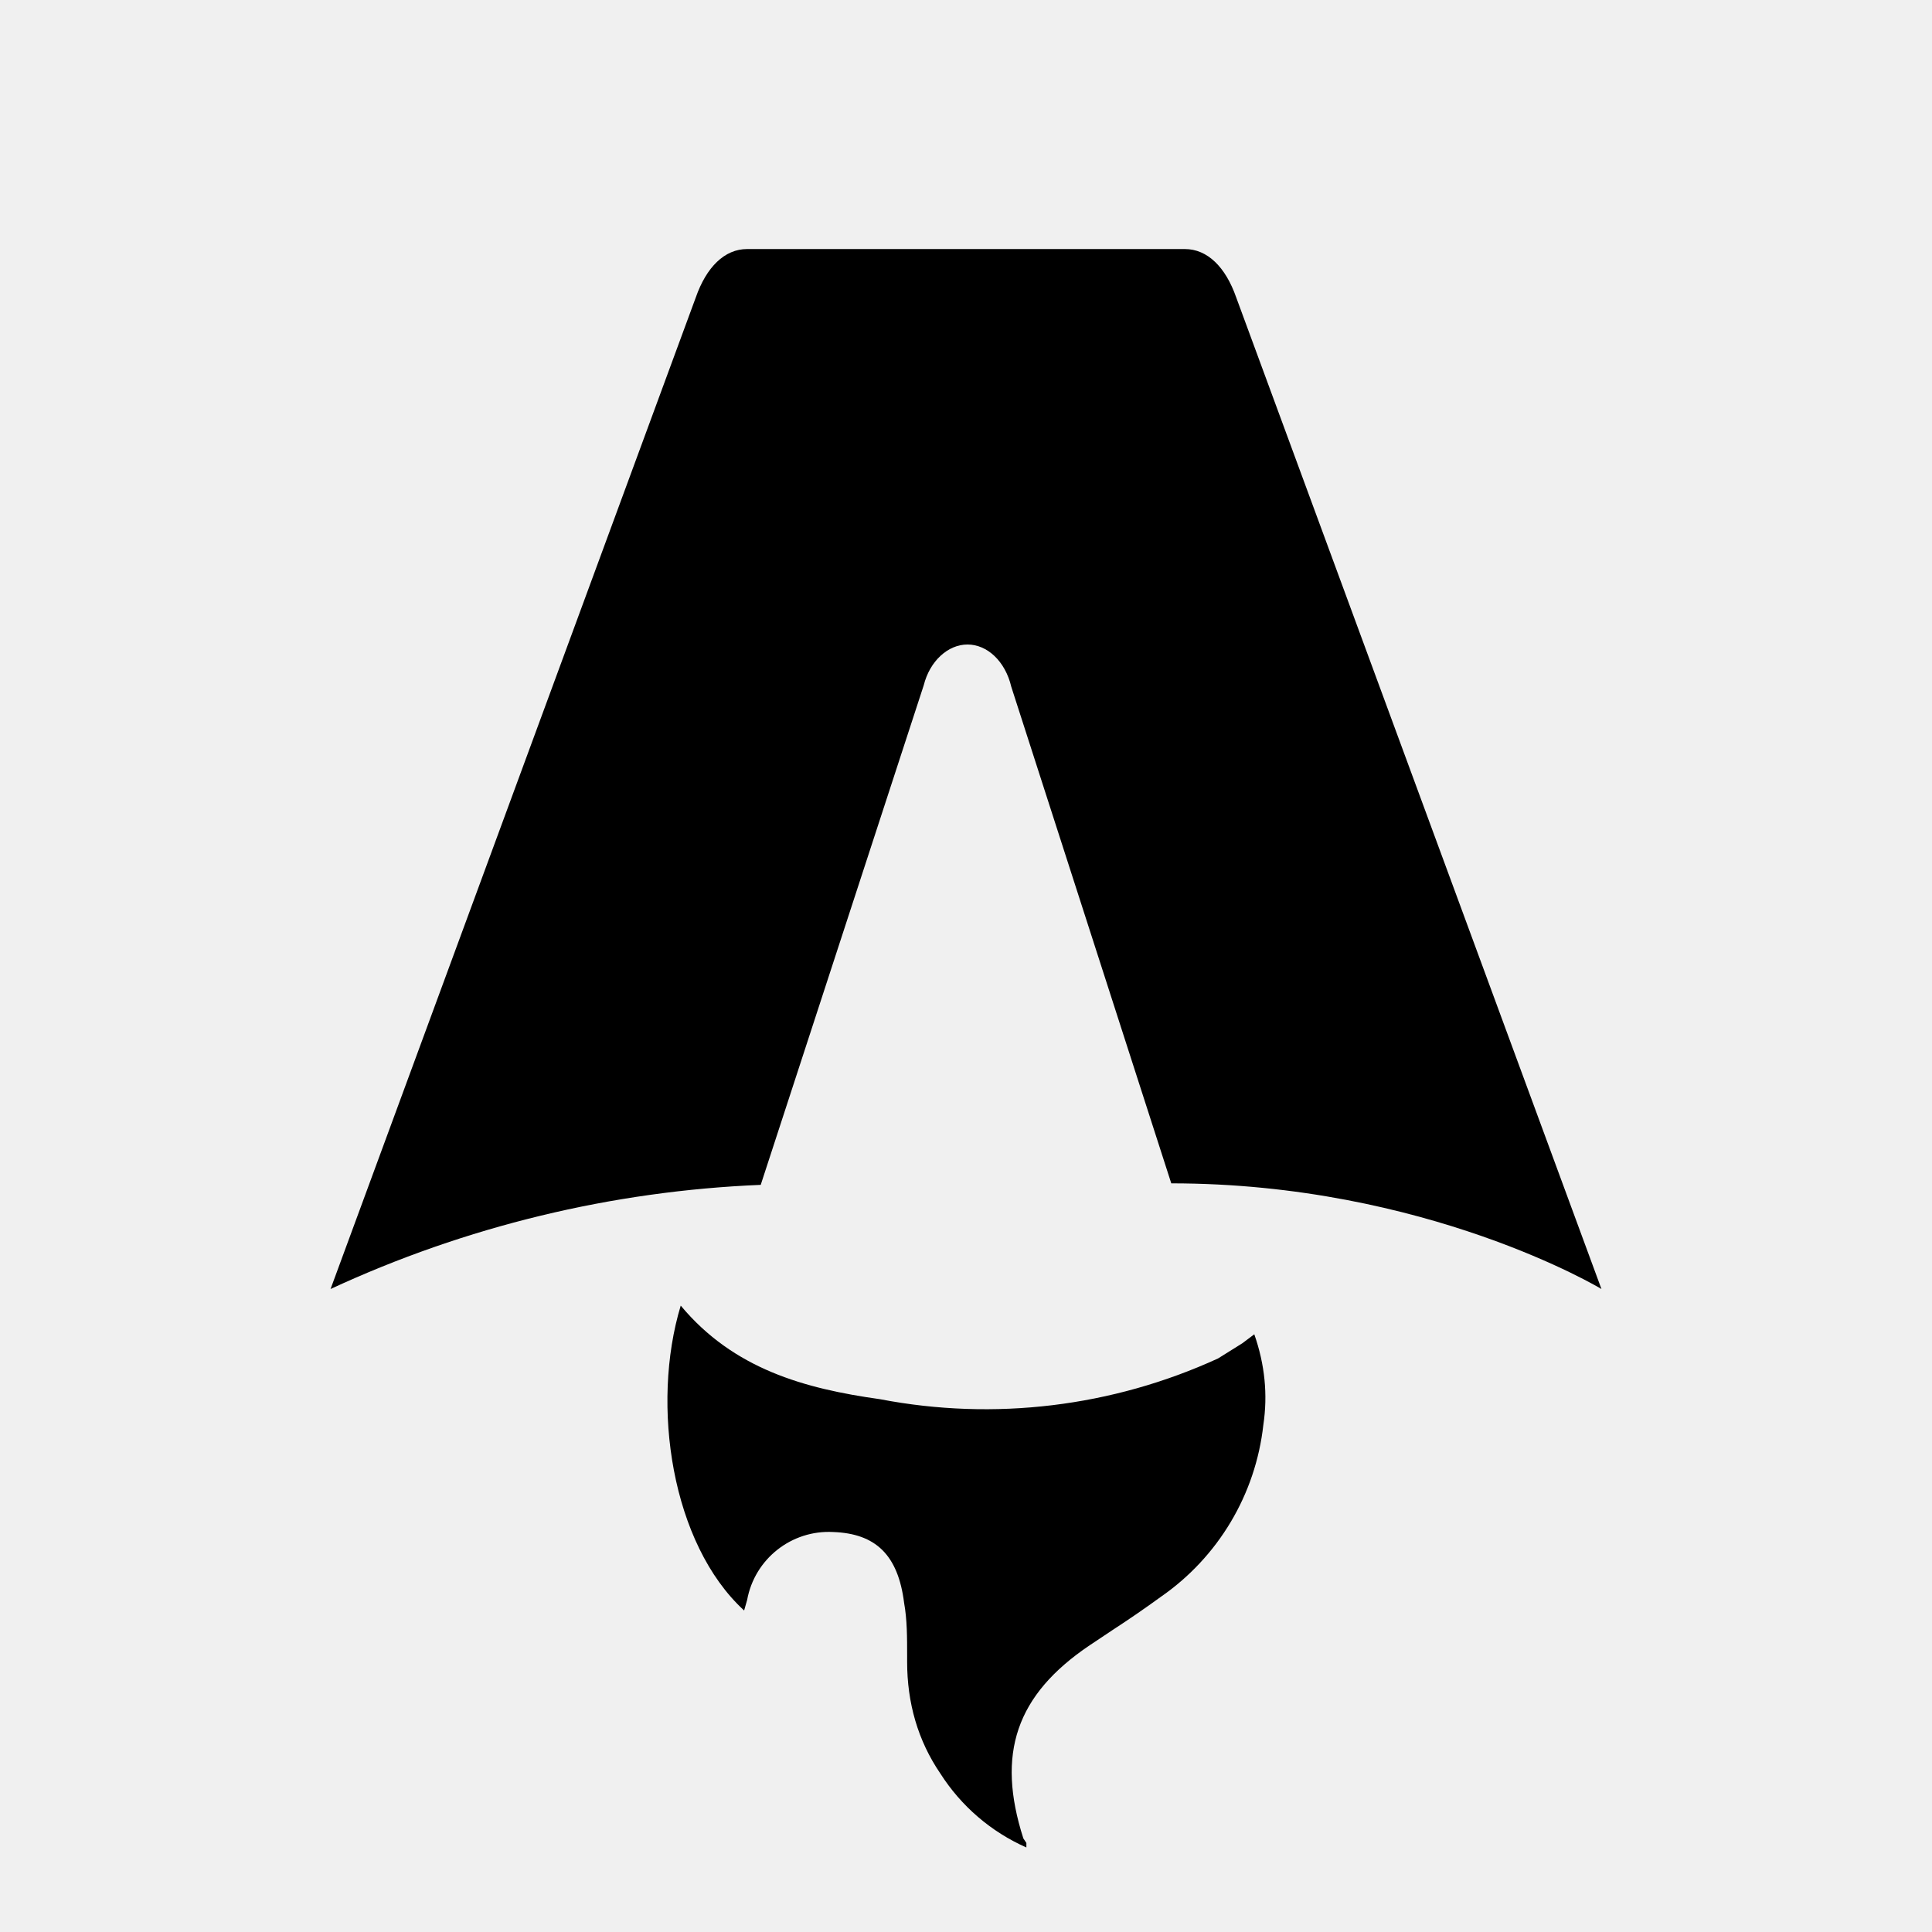
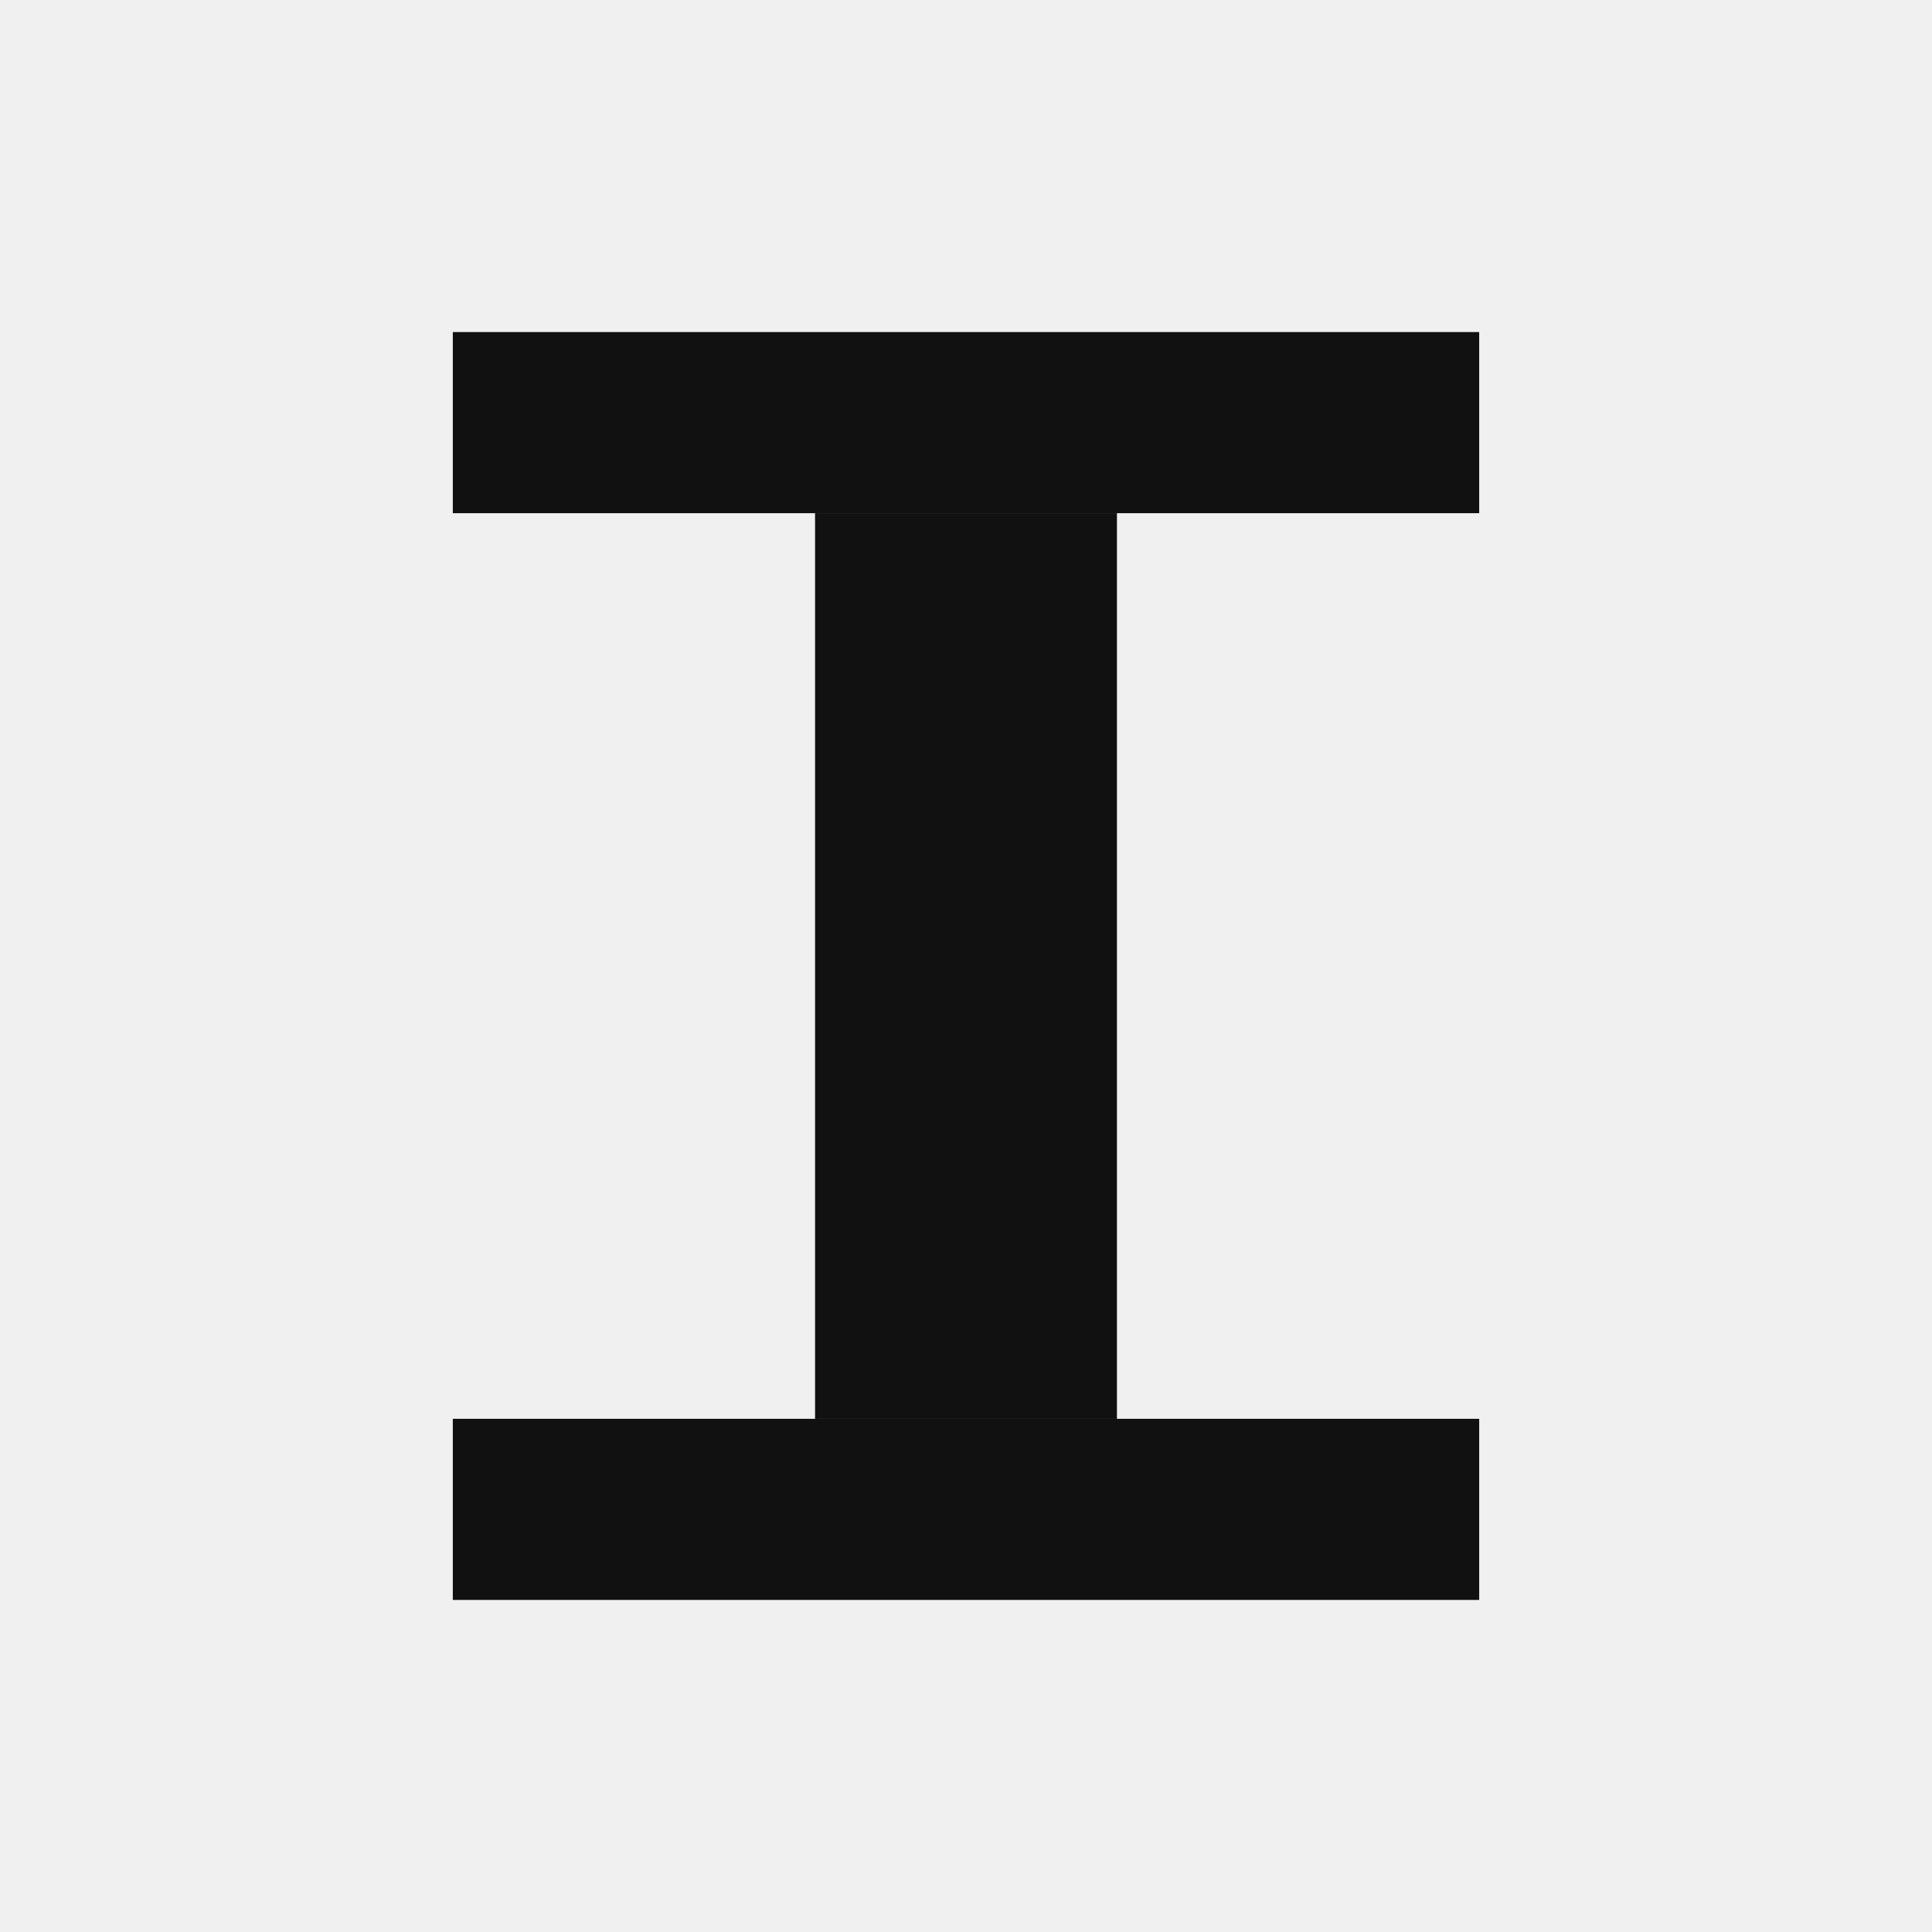
- <svg xmlns="http://www.w3.org/2000/svg" fill="none" viewBox="0 0 128 128">
-   <path d="M50.4 78.5a75.1 75.1 0 0 0-28.5 6.9l24.2-65.7c.7-2 1.9-3.2 3.4-3.2h29c1.5 0 2.7 1.2 3.4 3.2l24.2 65.7s-11.6-7-28.5-7L67 45.5c-.4-1.7-1.6-2.8-2.9-2.8-1.3 0-2.5 1.1-2.9 2.7L50.4 78.5Zm-1.1 28.2Zm-4.2-20.2c-2 6.6-.6 15.8 4.2 20.2a17.5 17.5 0 0 1 .2-.7 5.5 5.5 0 0 1 5.7-4.5c2.8.1 4.3 1.5 4.7 4.7.2 1.1.2 2.3.2 3.5v.4c0 2.7.7 5.2 2.2 7.4a13 13 0 0 0 5.7 4.9v-.3l-.2-.3c-1.8-5.6-.5-9.5 4.4-12.8l1.5-1a73 73 0 0 0 3.2-2.2 16 16 0 0 0 6.8-11.4c.3-2 .1-4-.6-6l-.8.6-1.6 1a37 37 0 0 1-22.4 2.7c-5-.7-9.7-2-13.2-6.2Z" />
+ <svg xmlns="http://www.w3.org/2000/svg" viewBox="0 0 128 128" role="img" aria-label="Inkwell Review">
  <style>
-         path { fill: #000; }
-         @media (prefers-color-scheme: dark) {
-             path { fill: #FFF; }
-         }
-     </style>
+     .i { fill: #111111; }
+     @media (prefers-color-scheme: dark) { .i { fill: #E1E1E1; } }
+   </style>
+   <g class="i">
+     <rect x="30" y="22" width="68" height="12" />
+     <rect x="54" y="34" width="20" height="60" />
+     <rect x="30" y="94" width="68" height="12" />
+   </g>
</svg>
